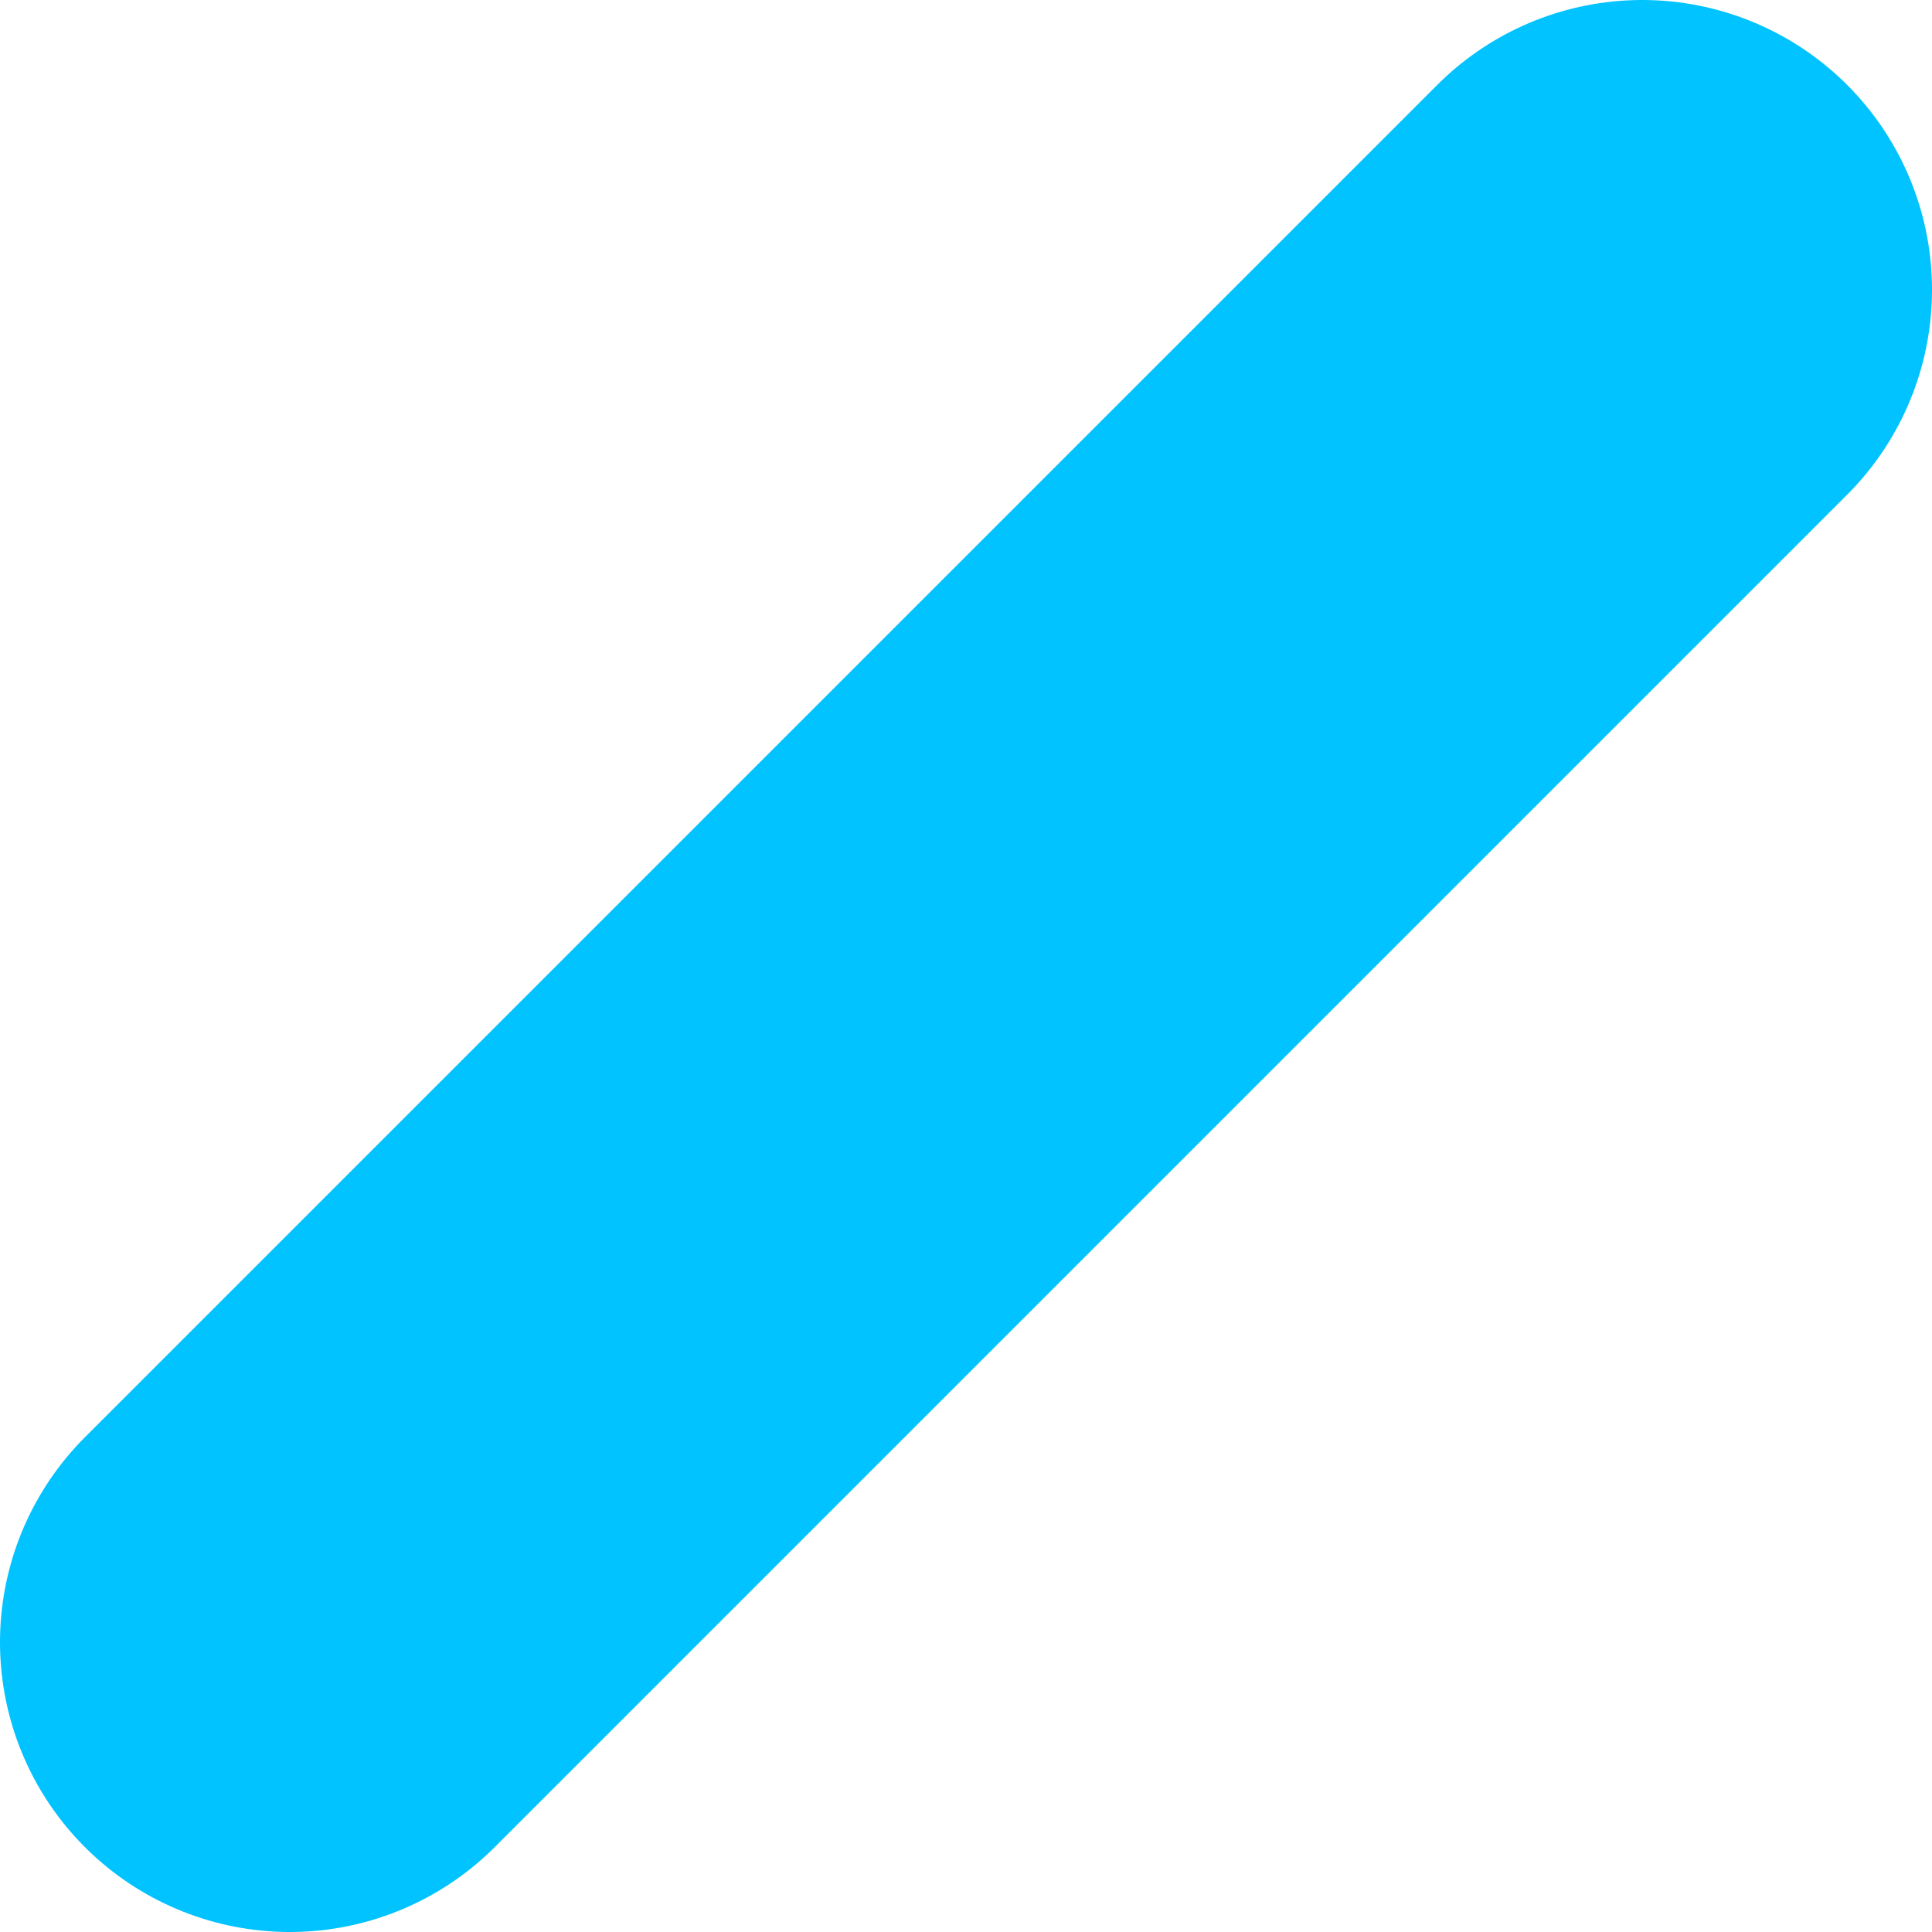
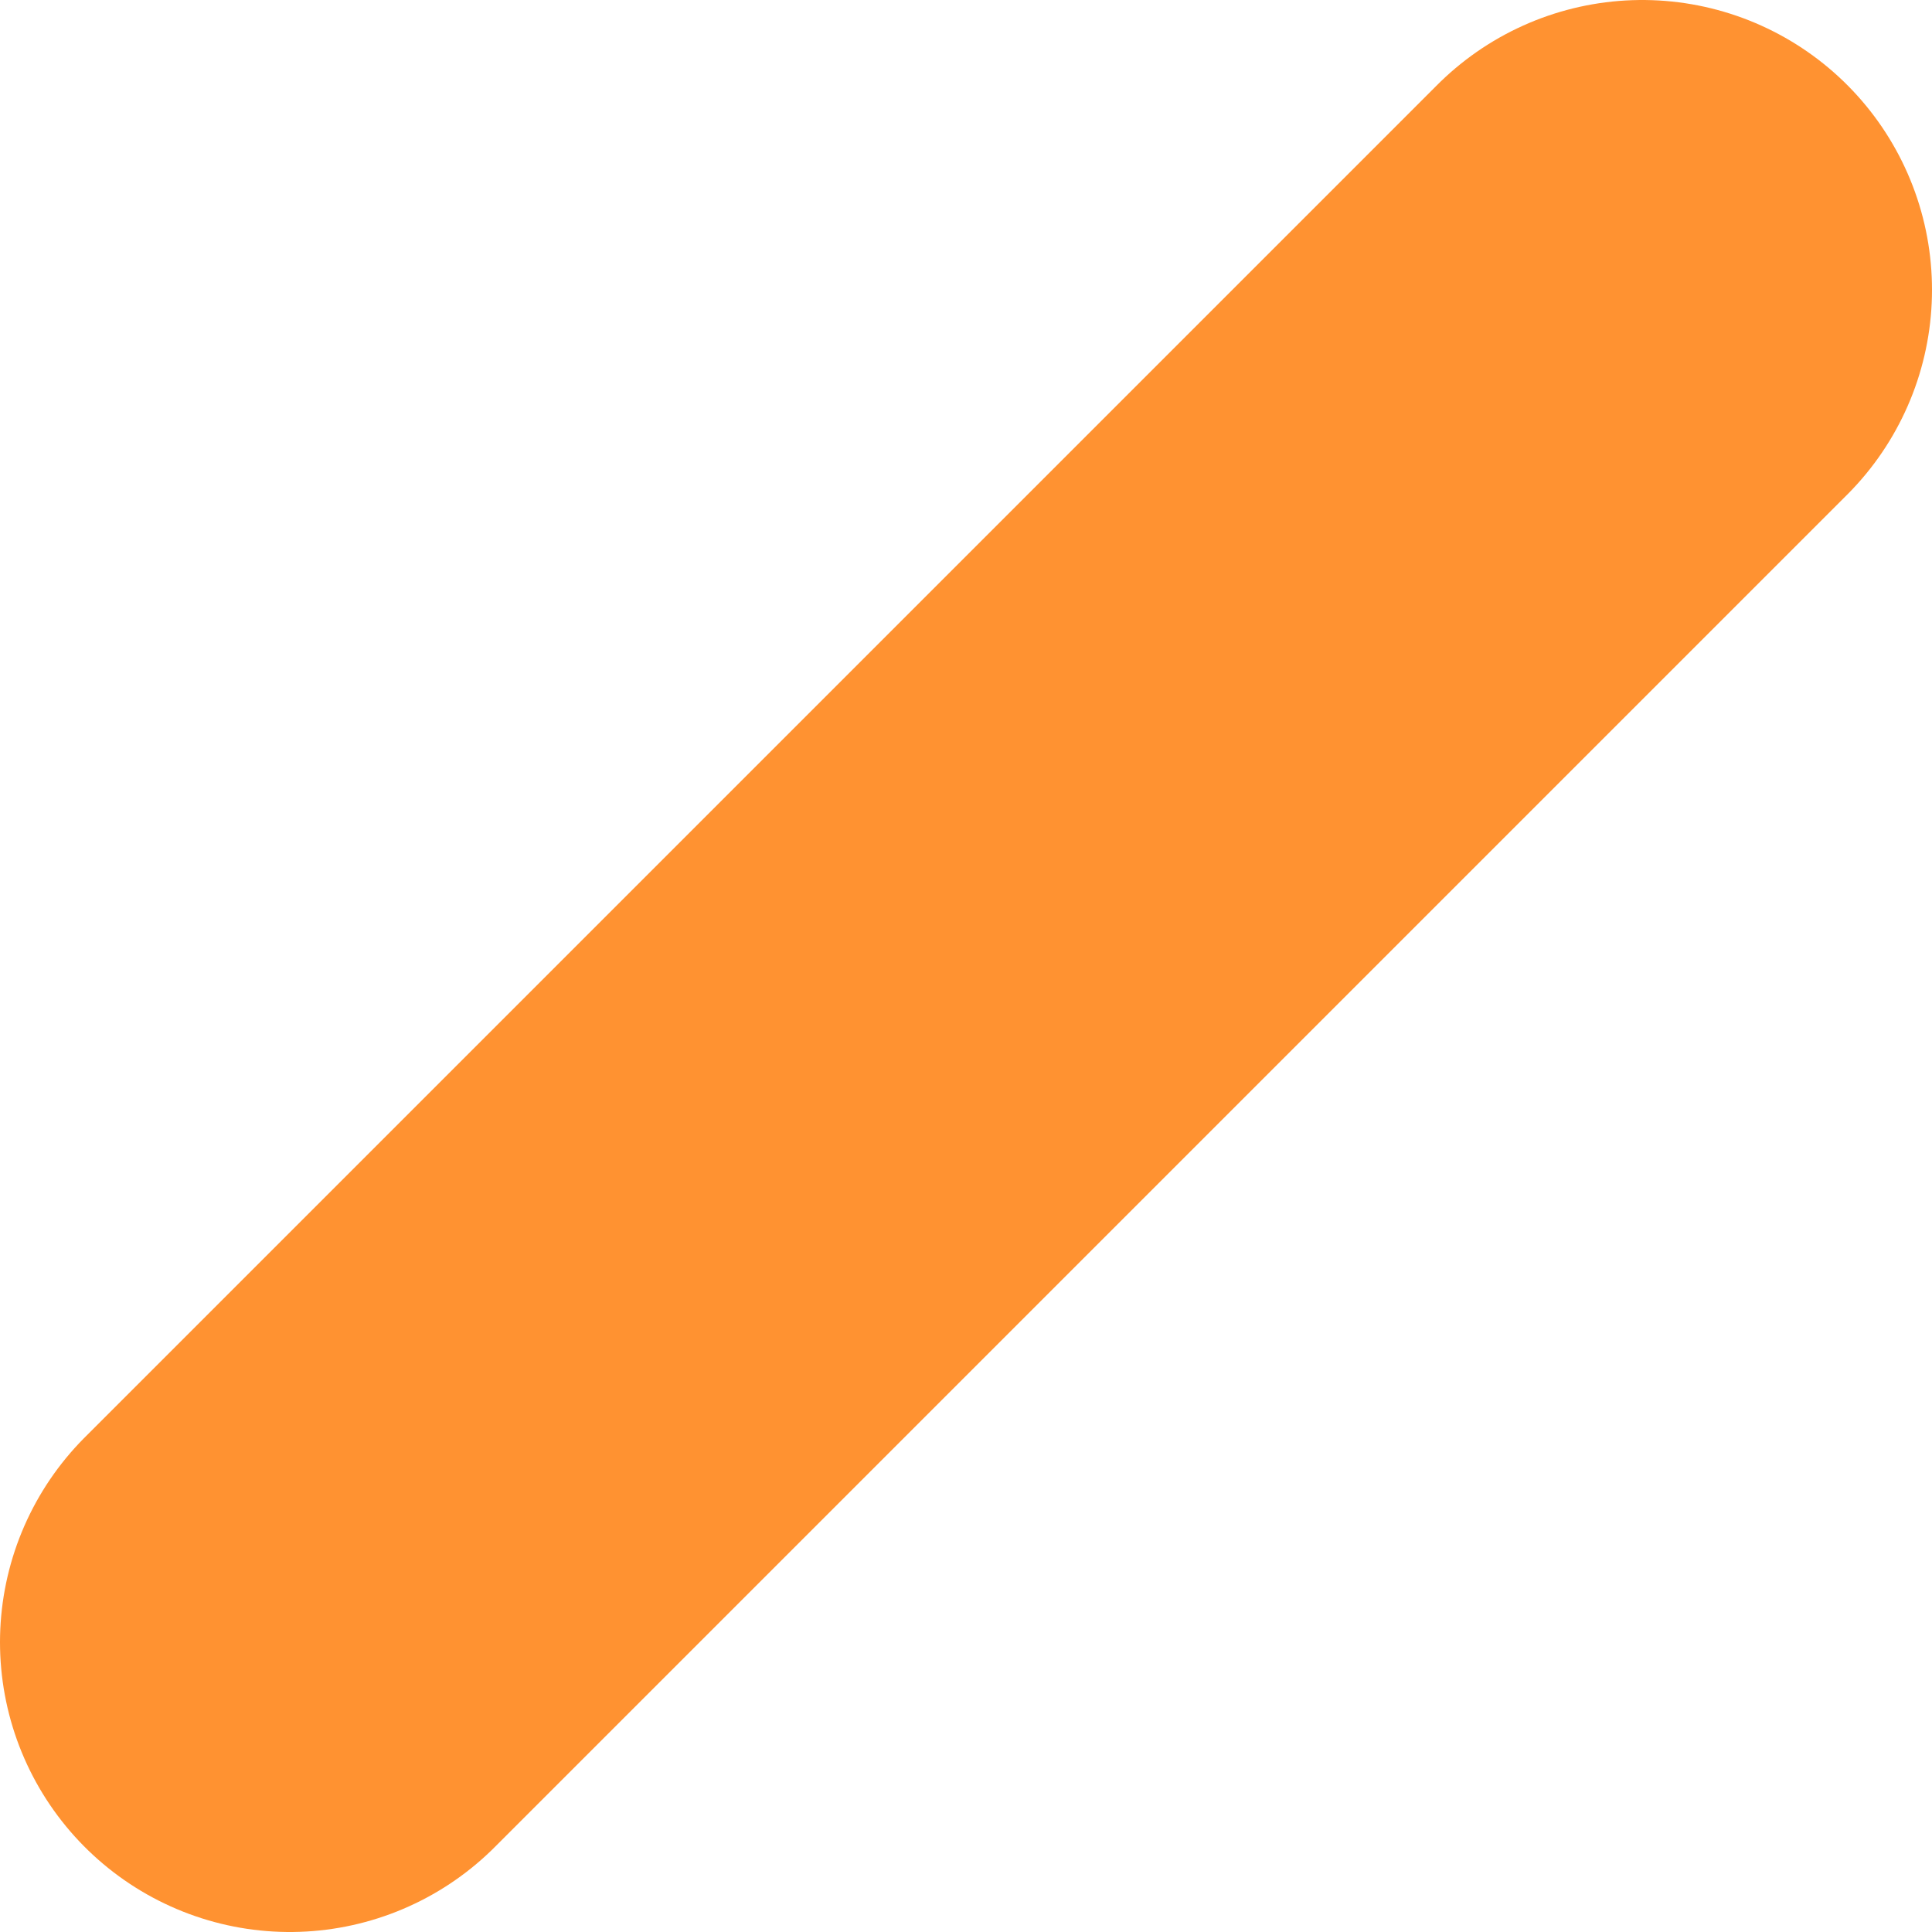
<svg xmlns="http://www.w3.org/2000/svg" width="20px" height="20px" viewBox="0,0,20,20" version="1.1">
-   <g stroke-linecap="round" stroke="#00c3ff" stroke-width="6">
+   <g stroke-linecap="round" stroke="#ff9231" stroke-width="6">
    <path d="M3,17 L17,3" />
  </g>
</svg>
